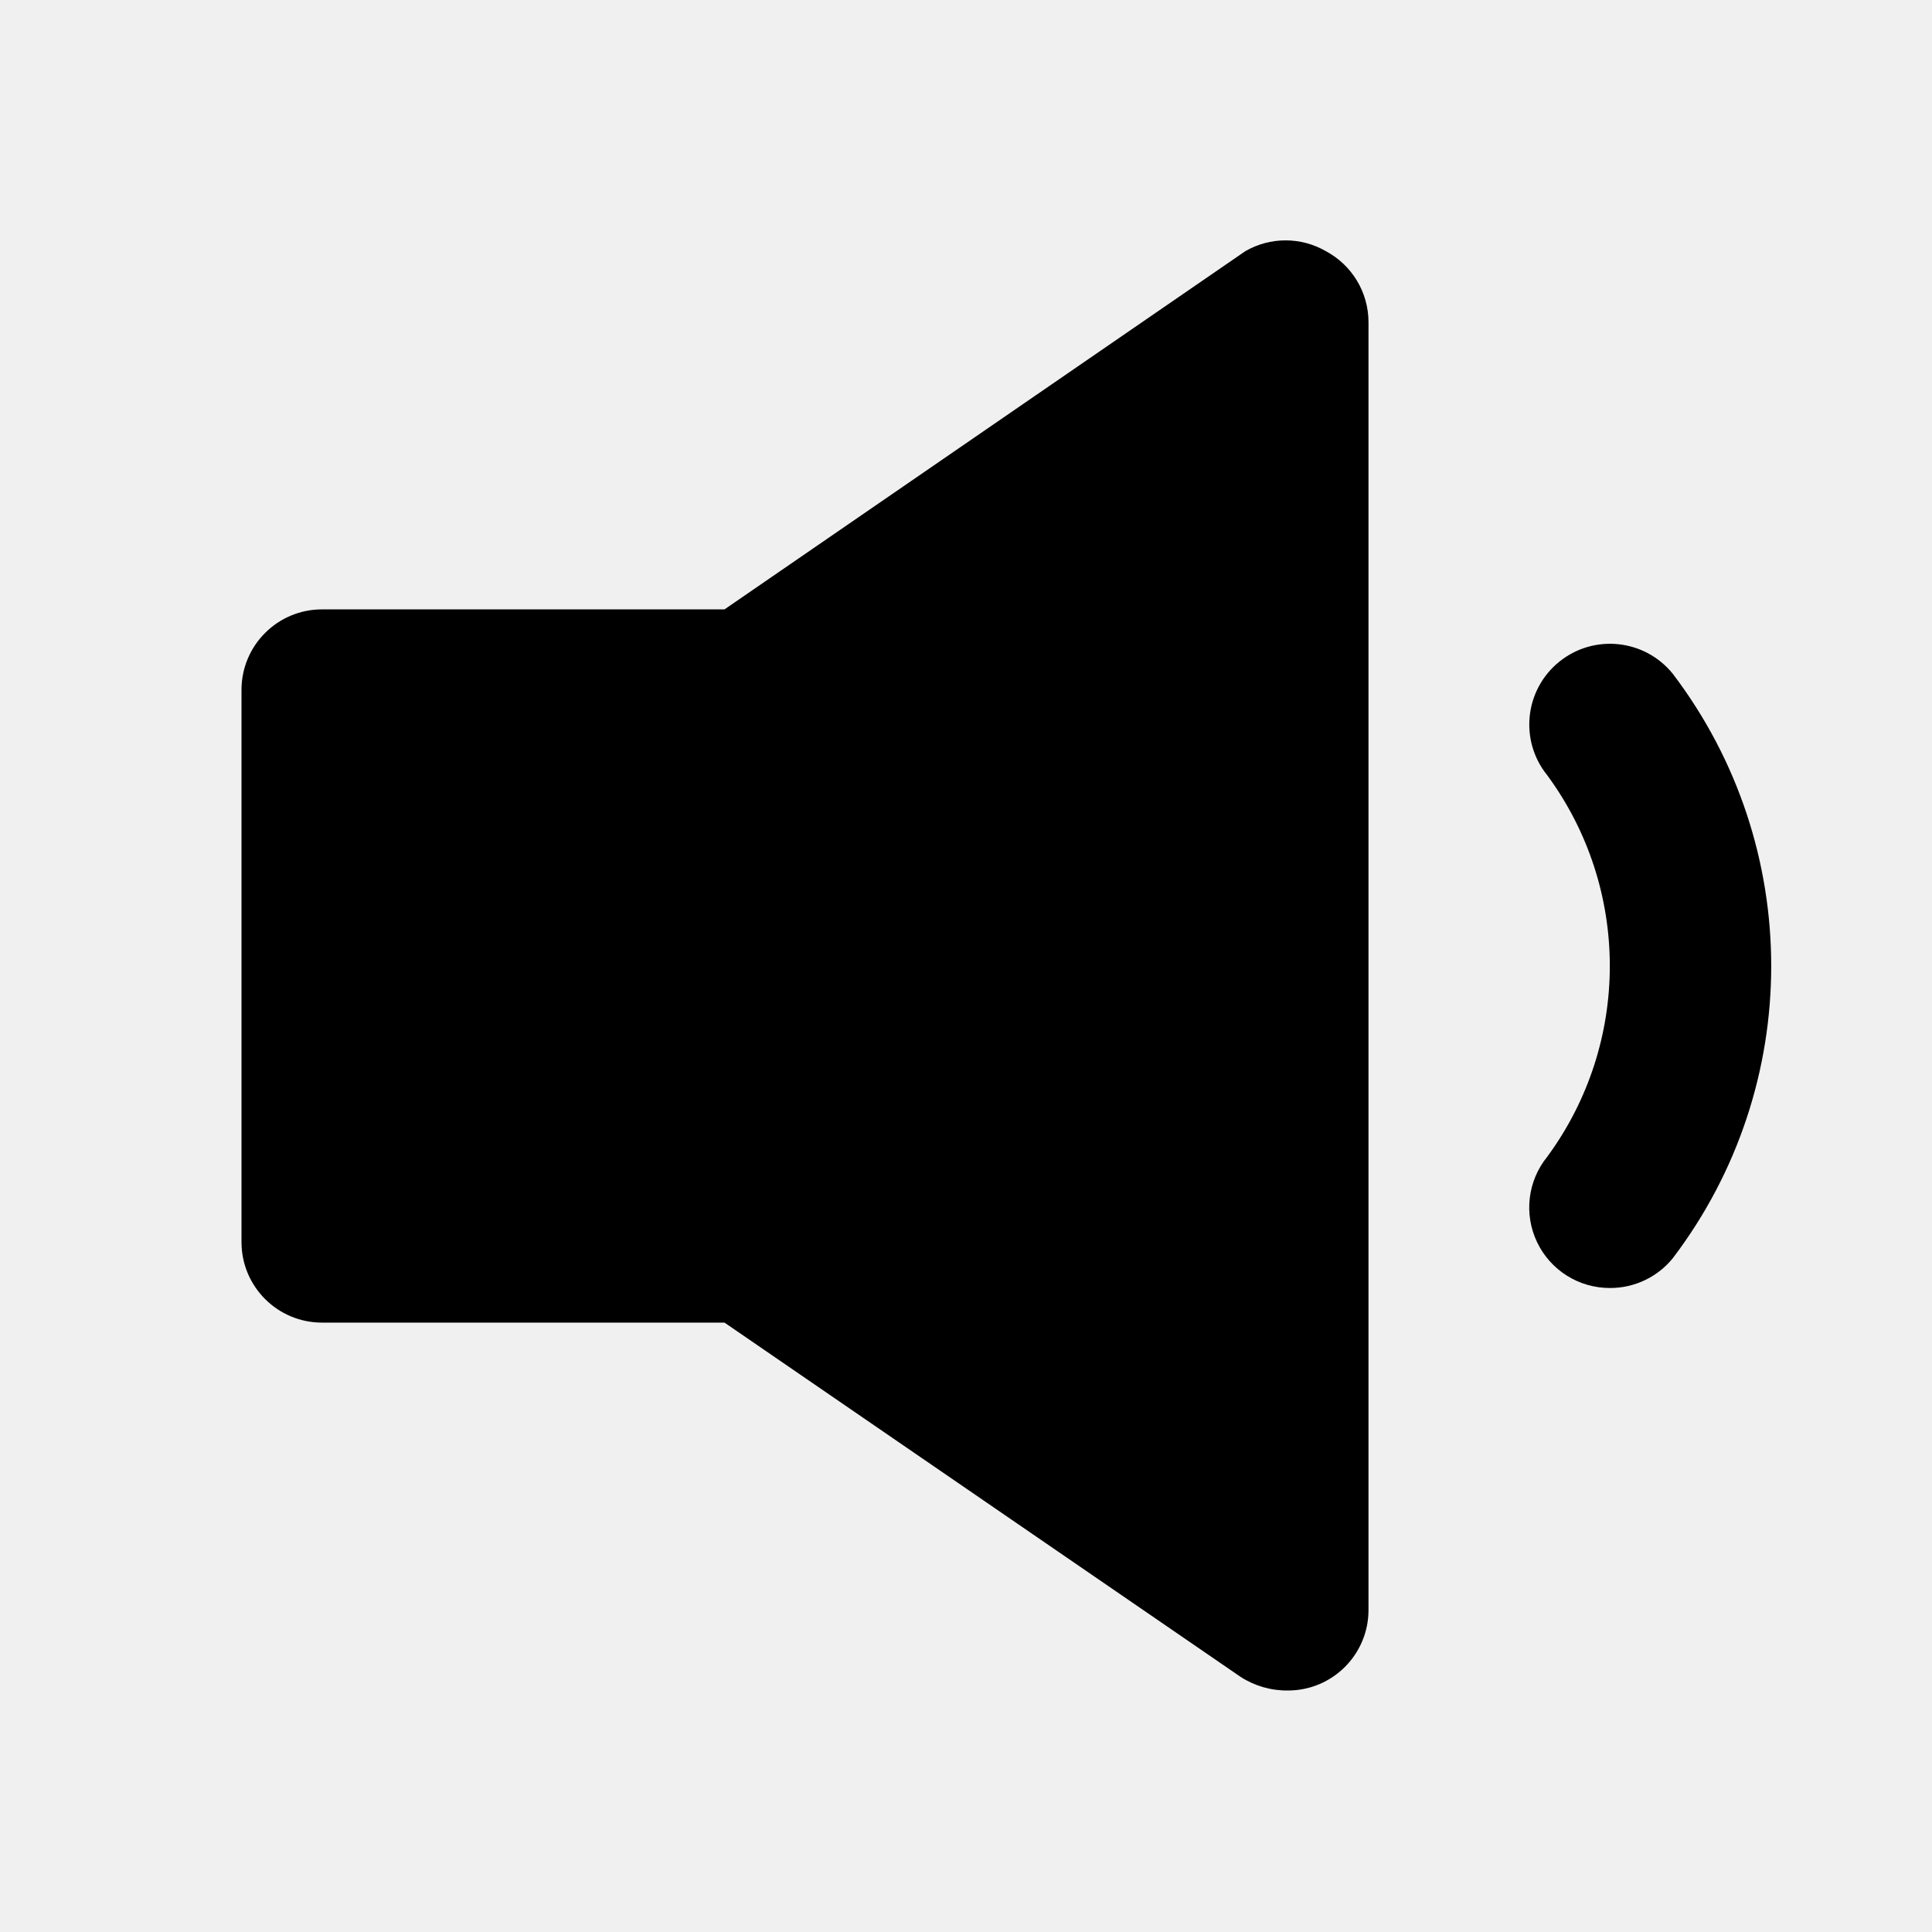
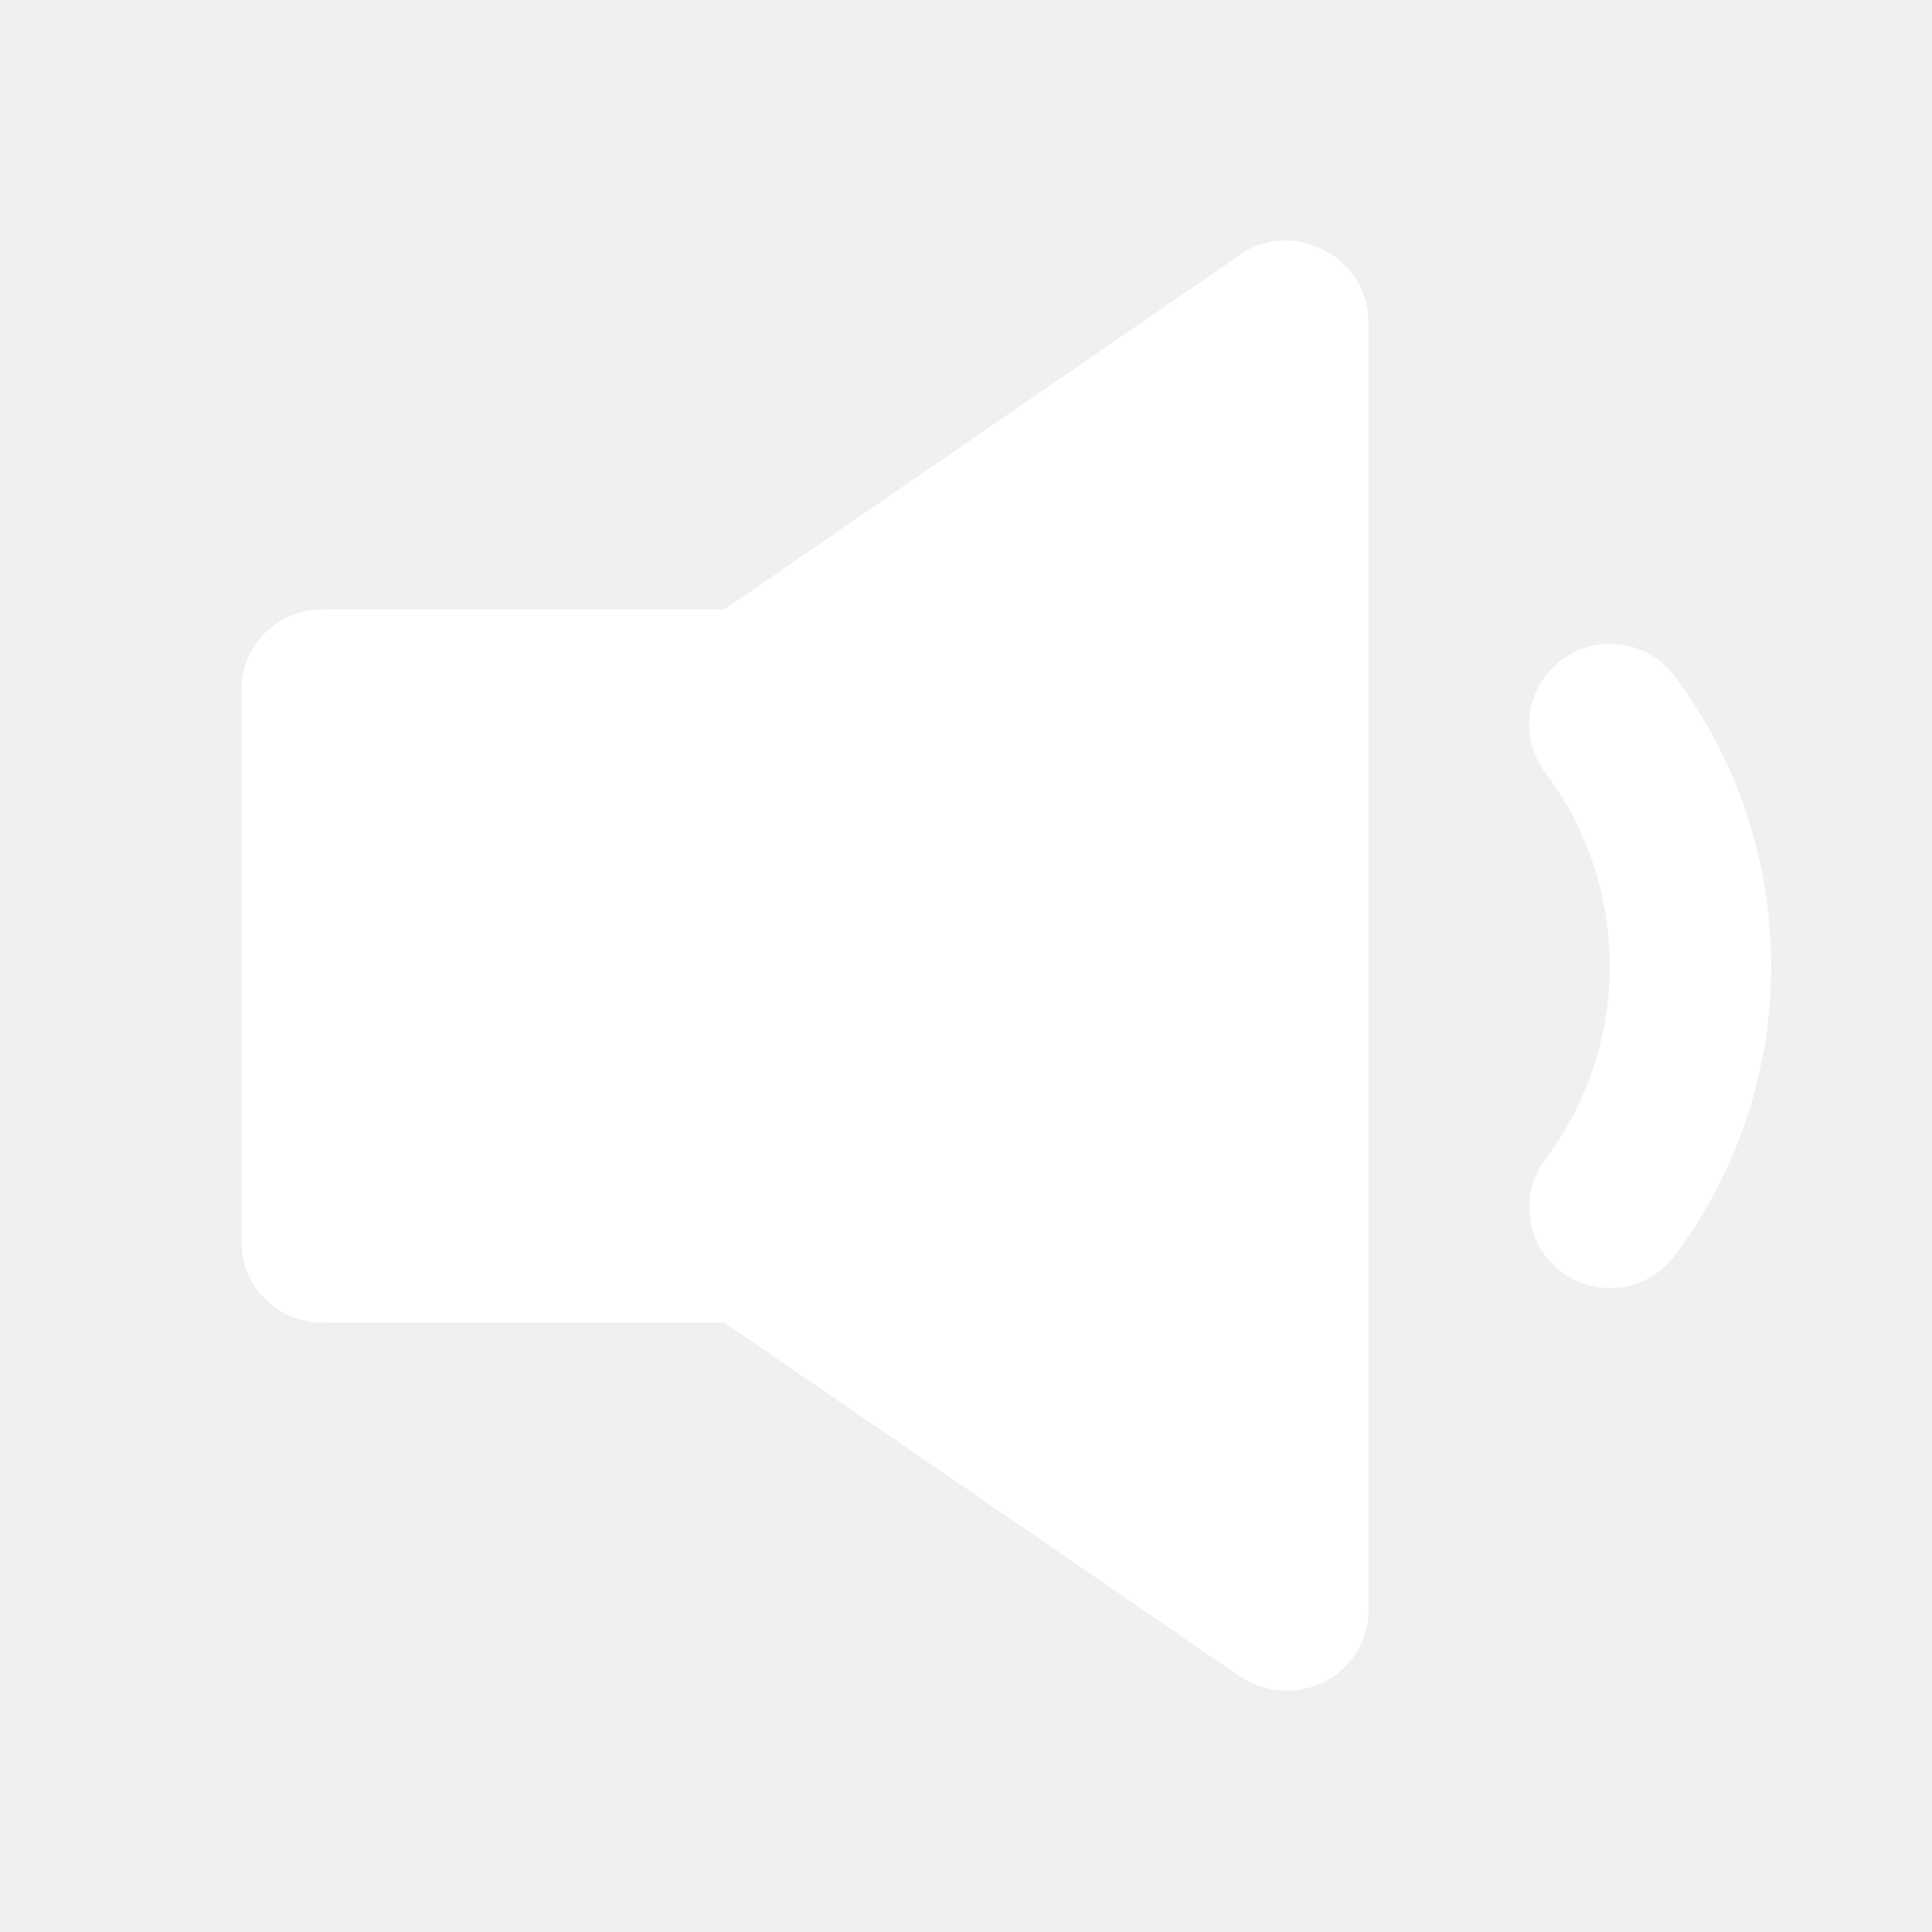
- <svg xmlns="http://www.w3.org/2000/svg" viewBox="0 0 24 24">
+ <svg xmlns="http://www.w3.org/2000/svg" viewBox="0 0 24 24" fill="#ffffff">
  <g data-name="Layer 2">
    <g data-name="volume-down">
      <rect width="24" height="24" opacity="0" />
      <path d="M20.78 8.37a1 1 0 1 0-1.56 1.26 4 4 0 0 1 0 4.74A1 1 0 0 0 20 16a1 1 0 0 0 .78-.37 6 6 0 0 0 0-7.26z" />
      <path d="M16.47 3.12a1 1 0 0 0-1 0L9 7.57H4a1 1 0 0 0-1 1v6.86a1 1 0 0 0 1 1h5l6.41 4.4A1.06 1.06 0 0 0 16 21a1 1 0 0 0 1-1V4a1 1 0 0 0-.53-.88z" />
    </g>
  </g>
</svg>
